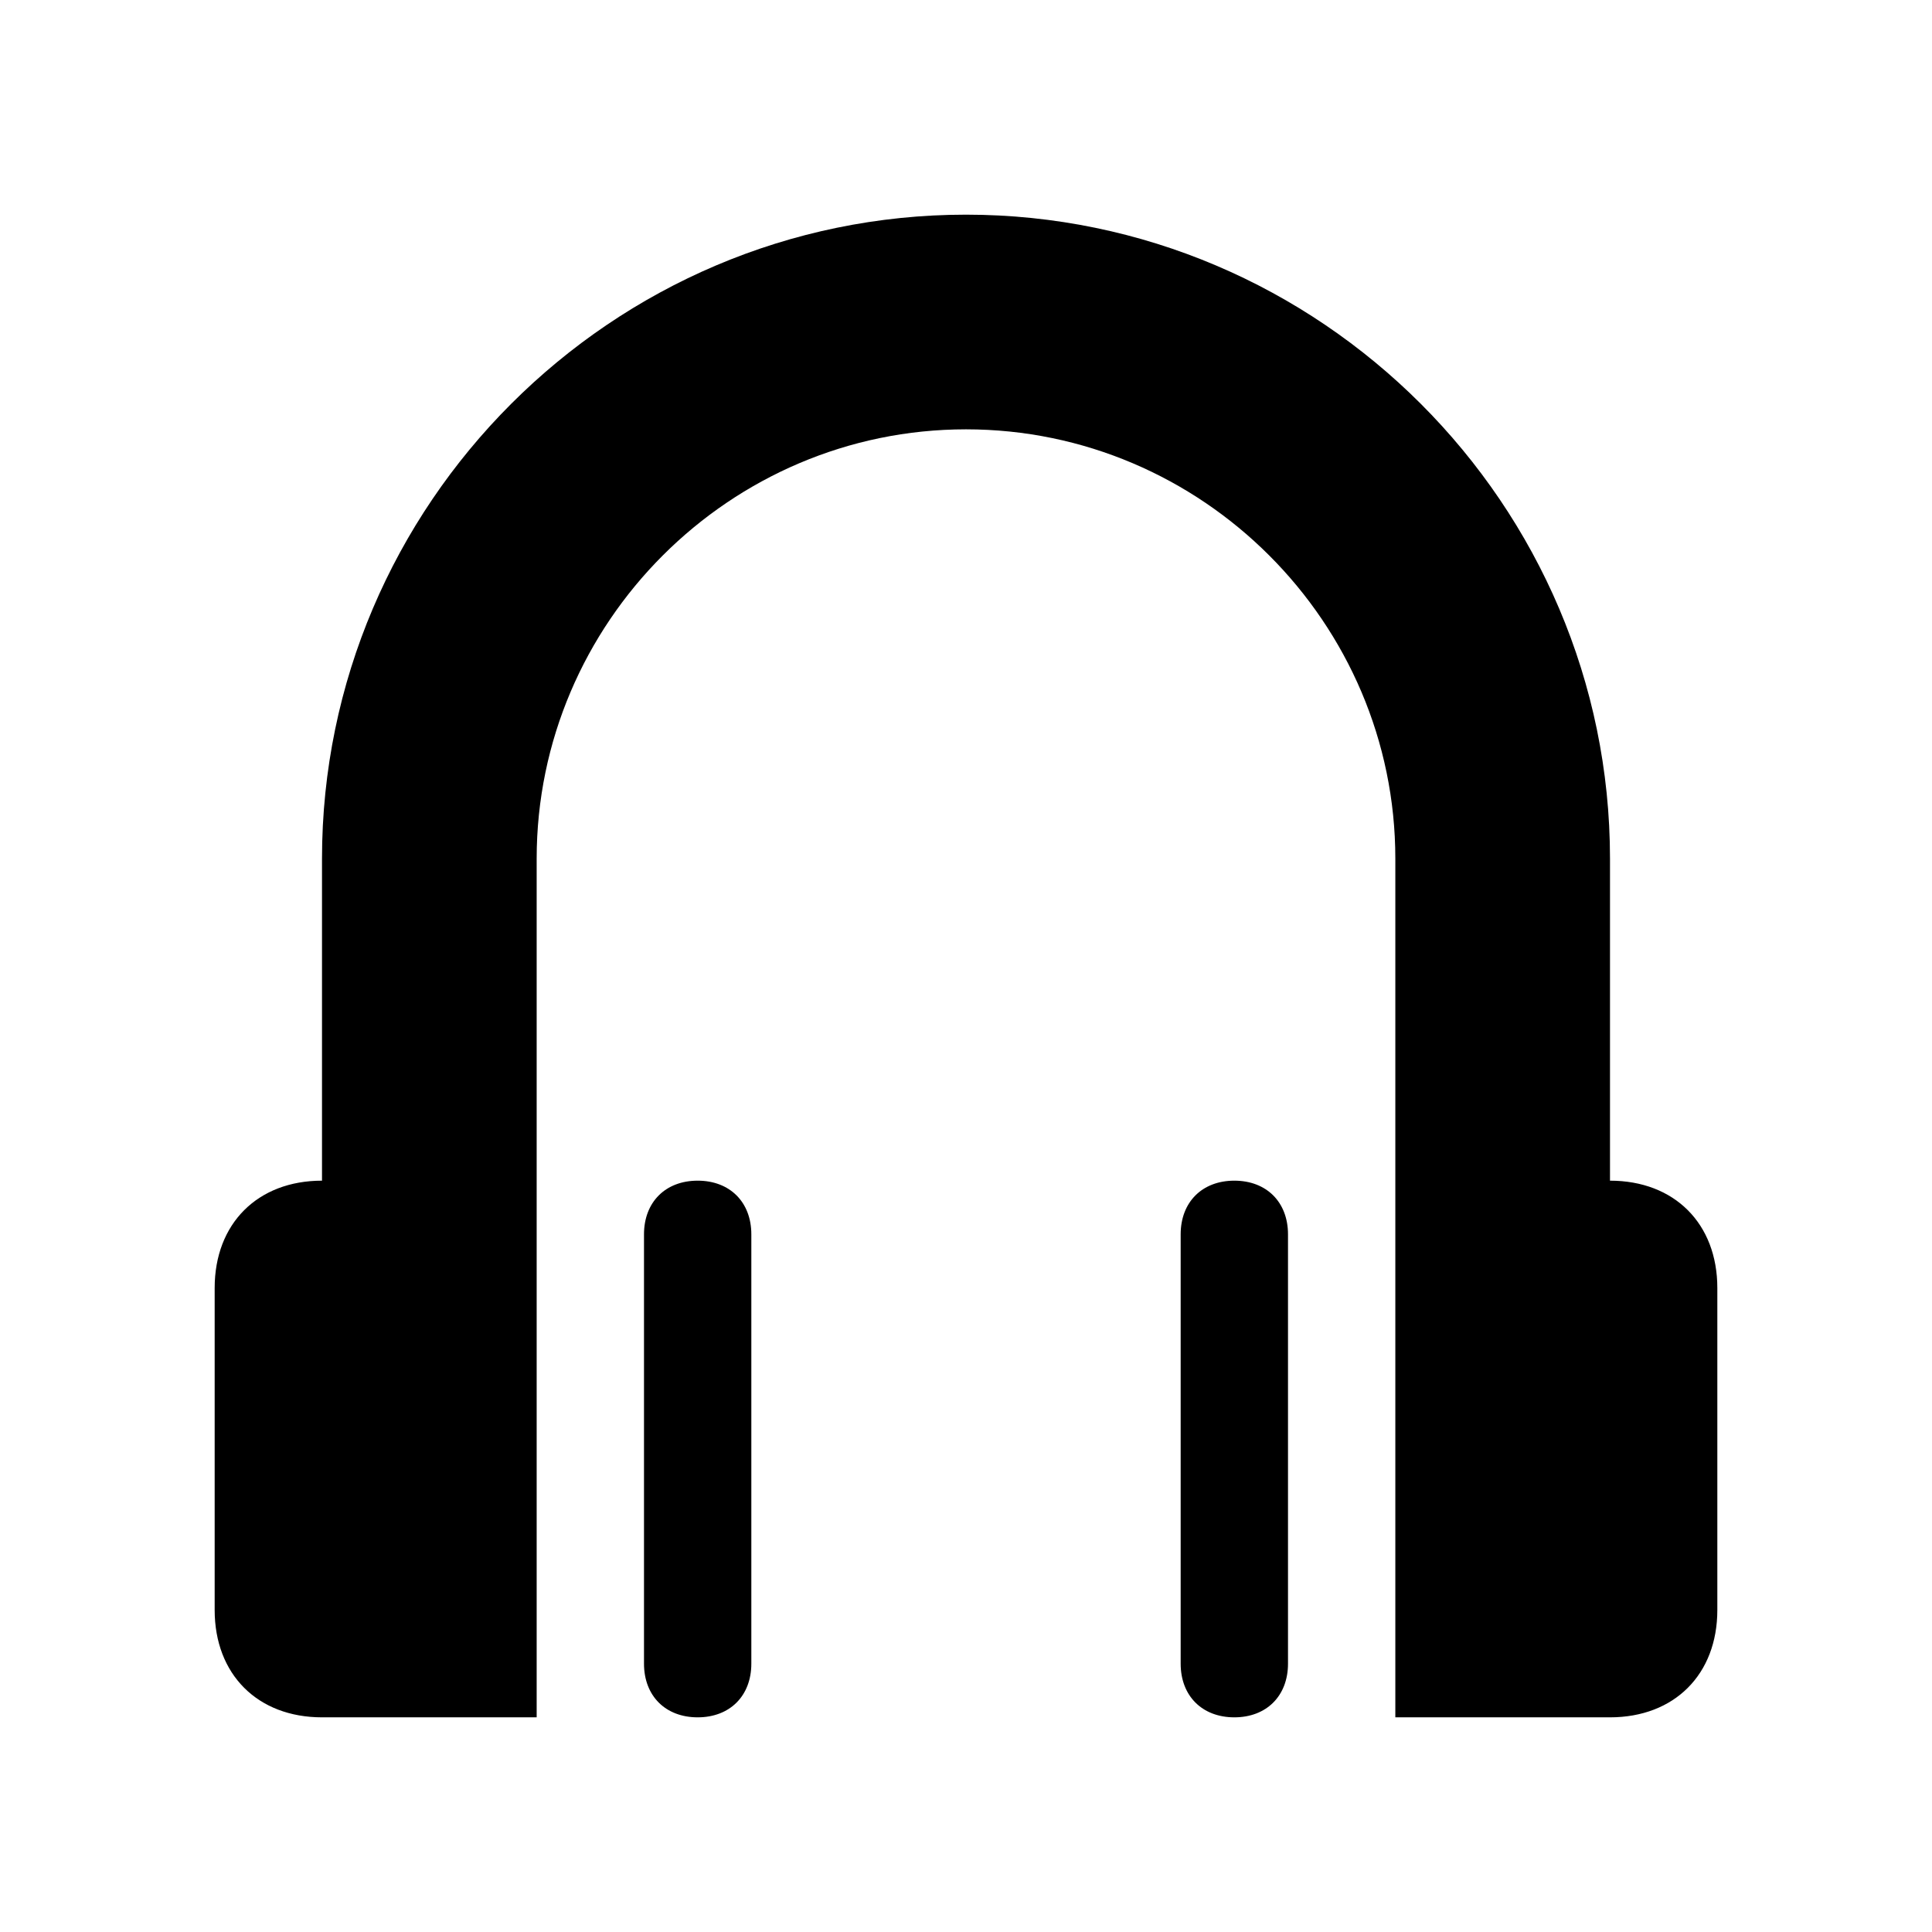
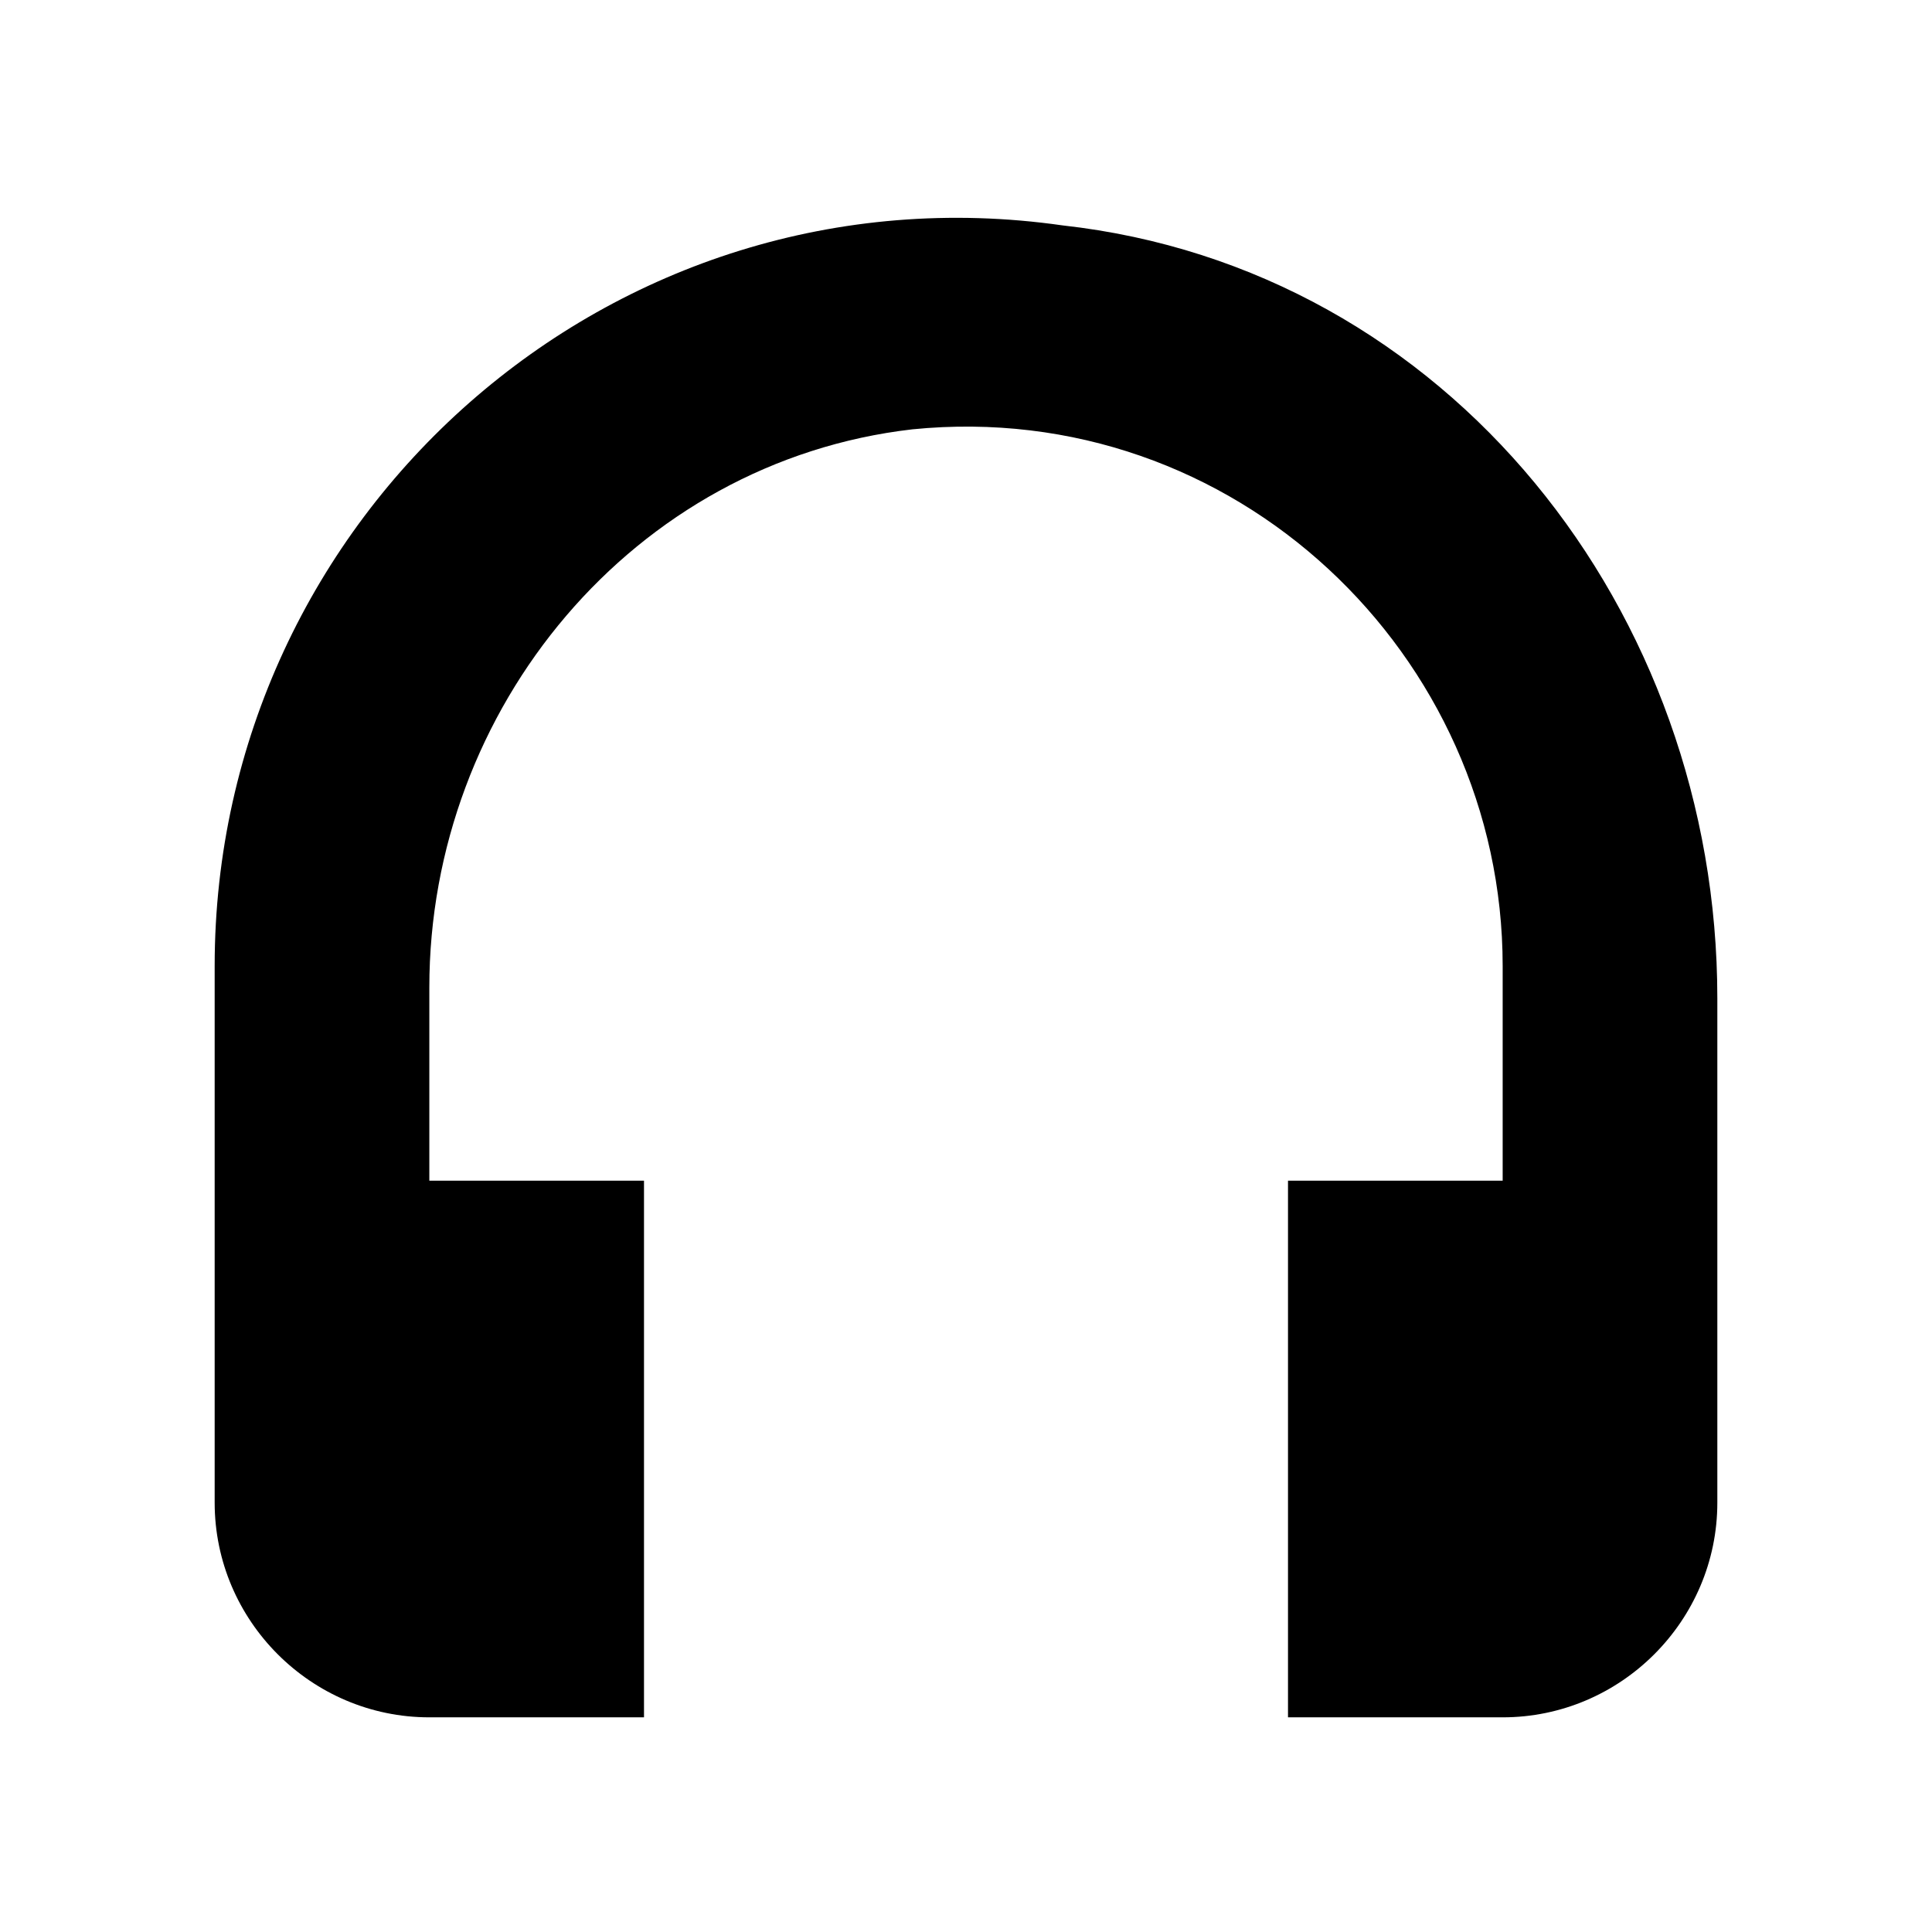
<svg xmlns="http://www.w3.org/2000/svg" width="18" height="18" viewBox="0 0 18 18">
-   <path d="M15 11V8c0-3.3-2.7-6-6-6S3 4.7 3 8v3c-.6 0-1 .4-1 1v3c0 .6.4 1 1 1h2V8c0-2.2 1.8-4 4-4s4 1.8 4 4v8h2c.6 0 1-.4 1-1v-3c0-.6-.4-1-1-1zm-8.5 0c-.3 0-.5.2-.5.5v4c0 .3.2.5.5.5s.5-.2.5-.5v-4c0-.3-.2-.5-.5-.5zm5 0c-.3 0-.5.2-.5.5v4c0 .3.2.5.5.5s.5-.2.5-.5v-4c0-.3-.2-.5-.5-.5z" />
+   <path d="M9.9 2.1C5.7 1.5 2 4.8 2 9v5c0 1.1.9 2 2 2h2v-5H4V9.2C4 6.6 5.9 4.3 8.5 4c3-.3 5.5 2.1 5.5 5v2h-2v5h2c1.1 0 2-.9 2-2V9.3c0-3.6-2.5-6.8-6.1-7.2z" />
</svg>
